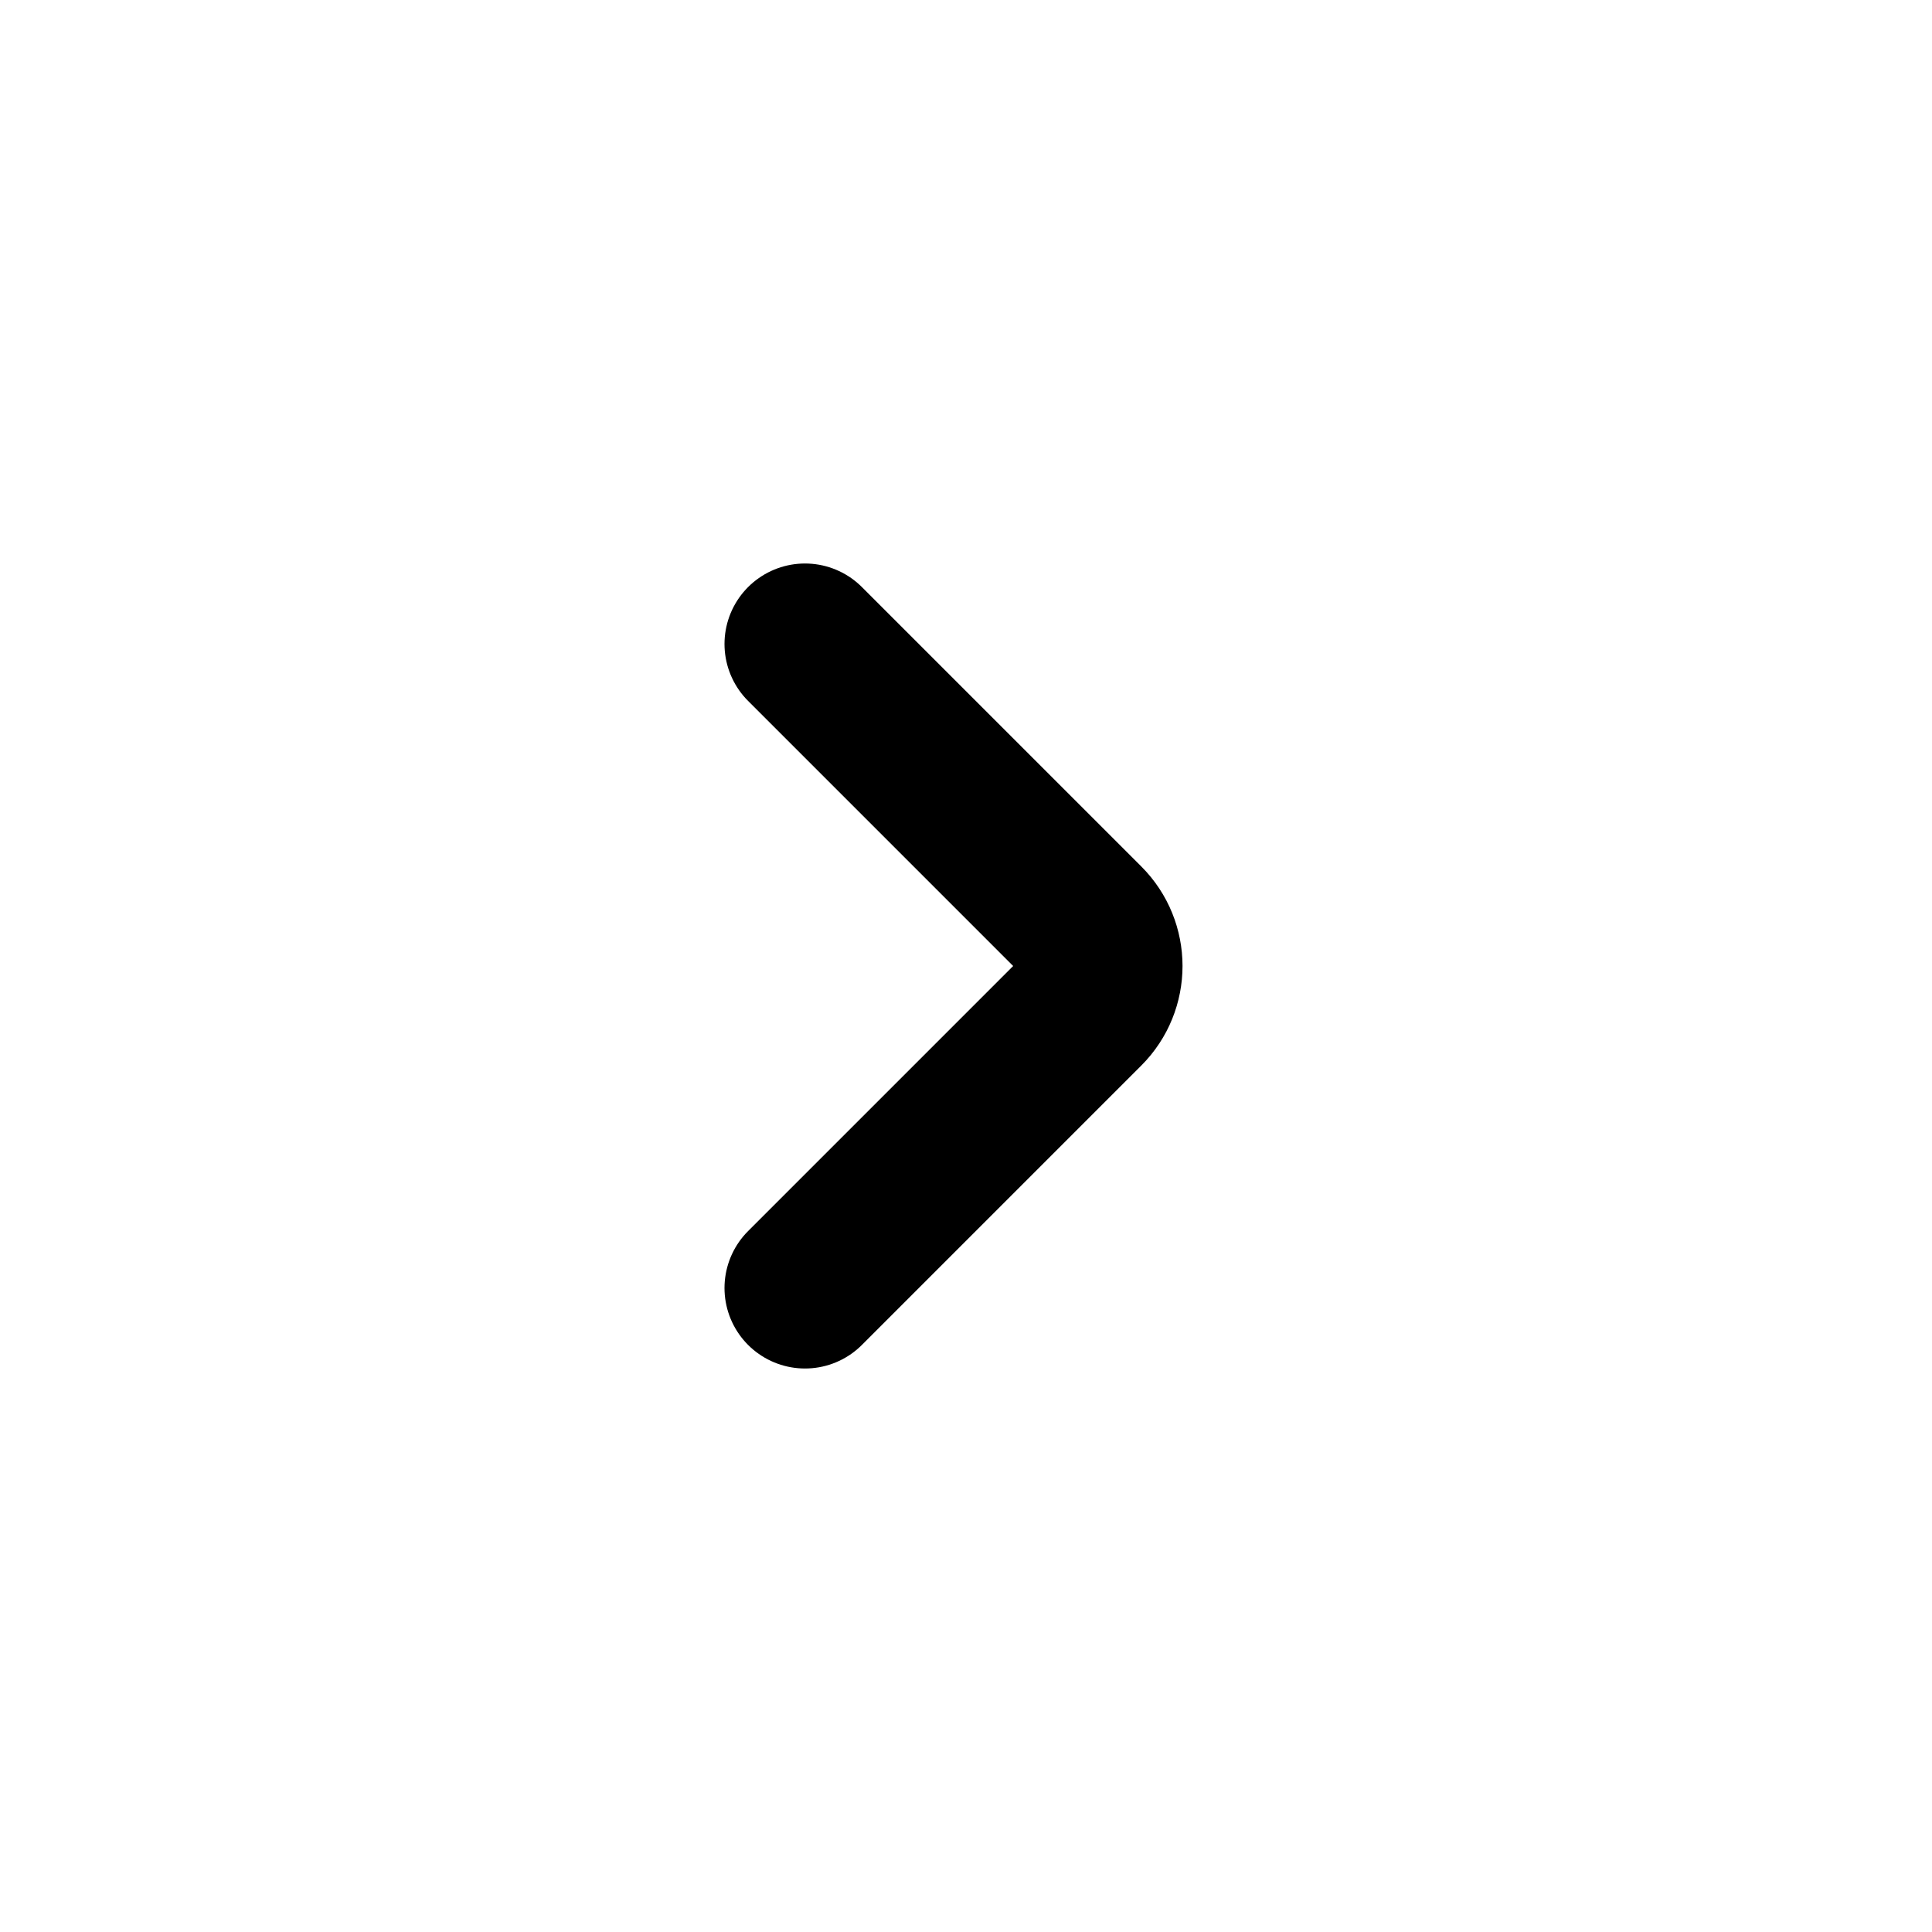
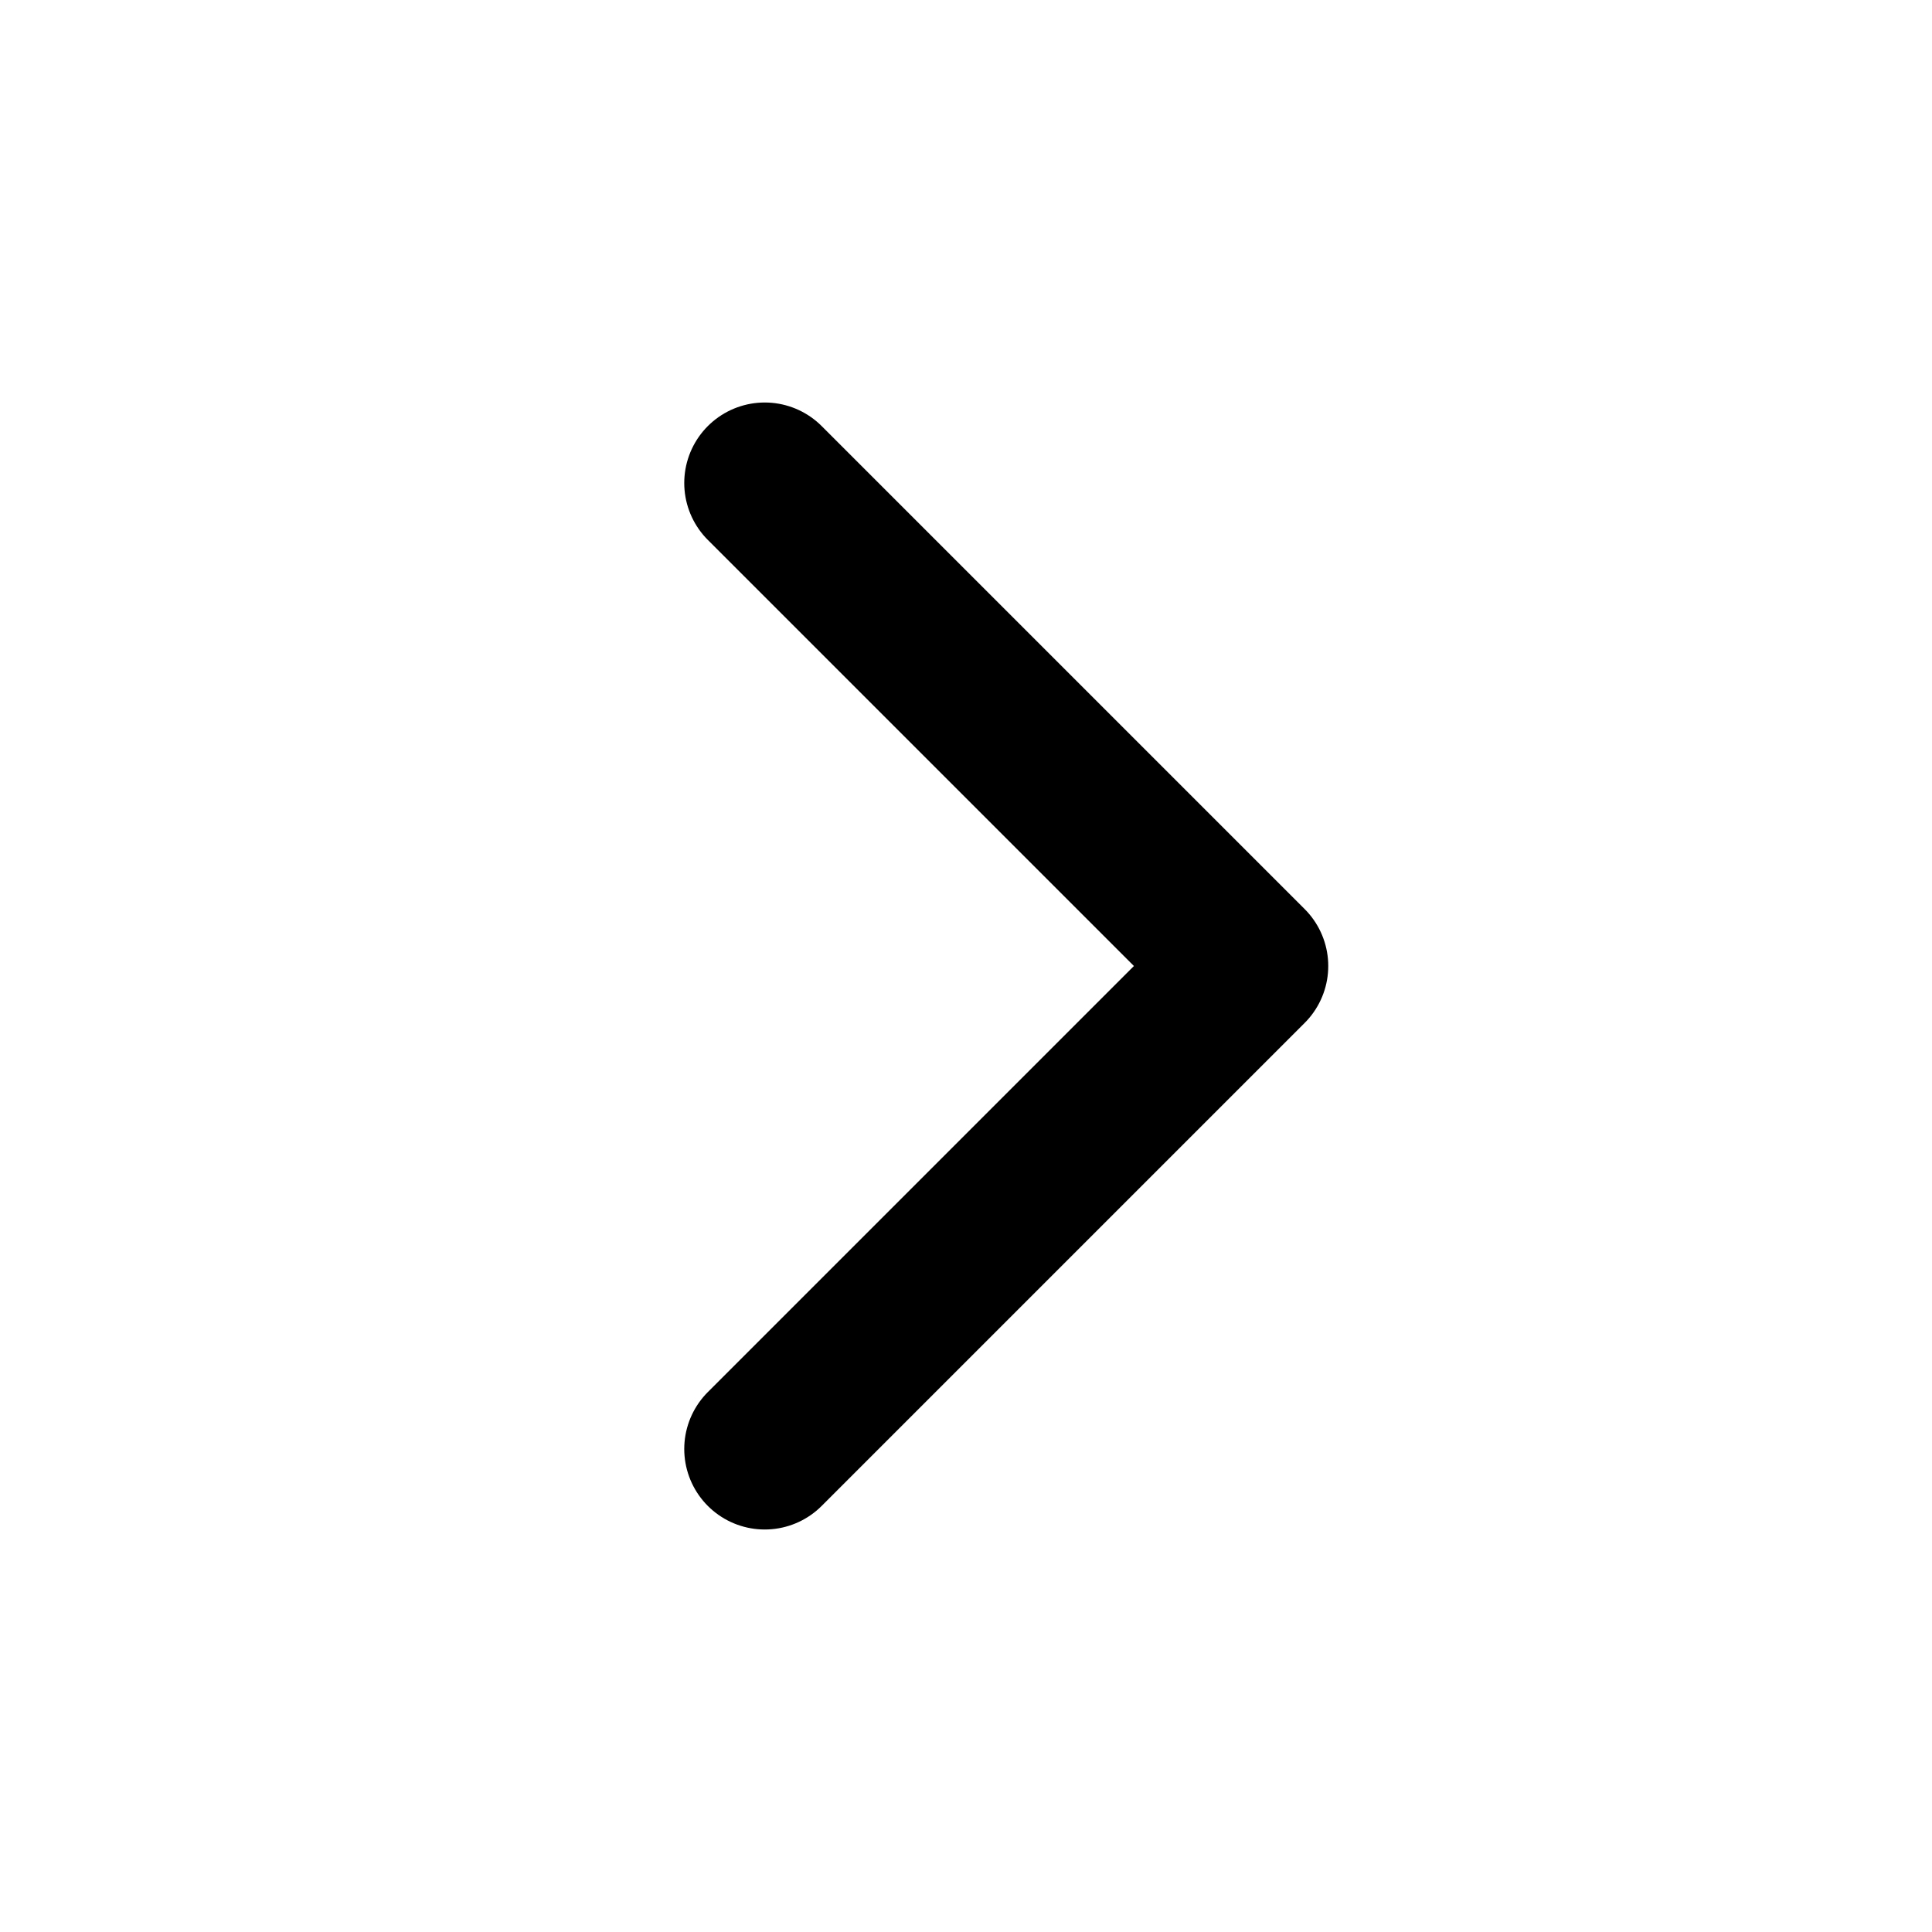
<svg xmlns="http://www.w3.org/2000/svg" viewBox="0 0 24 24" fill="none">
-   <path d="M10 16L13.47 12.53C13.763 12.237 13.763 11.763 13.47 11.47L10 8" stroke="currentColor" stroke-width="2" stroke-linecap="round" stroke-linejoin="round" />
+   <path d="M9.5 18L15.5 12L9.5 6" stroke="currentColor" stroke-width="2" stroke-linecap="round" stroke-linejoin="round" />
</svg>
